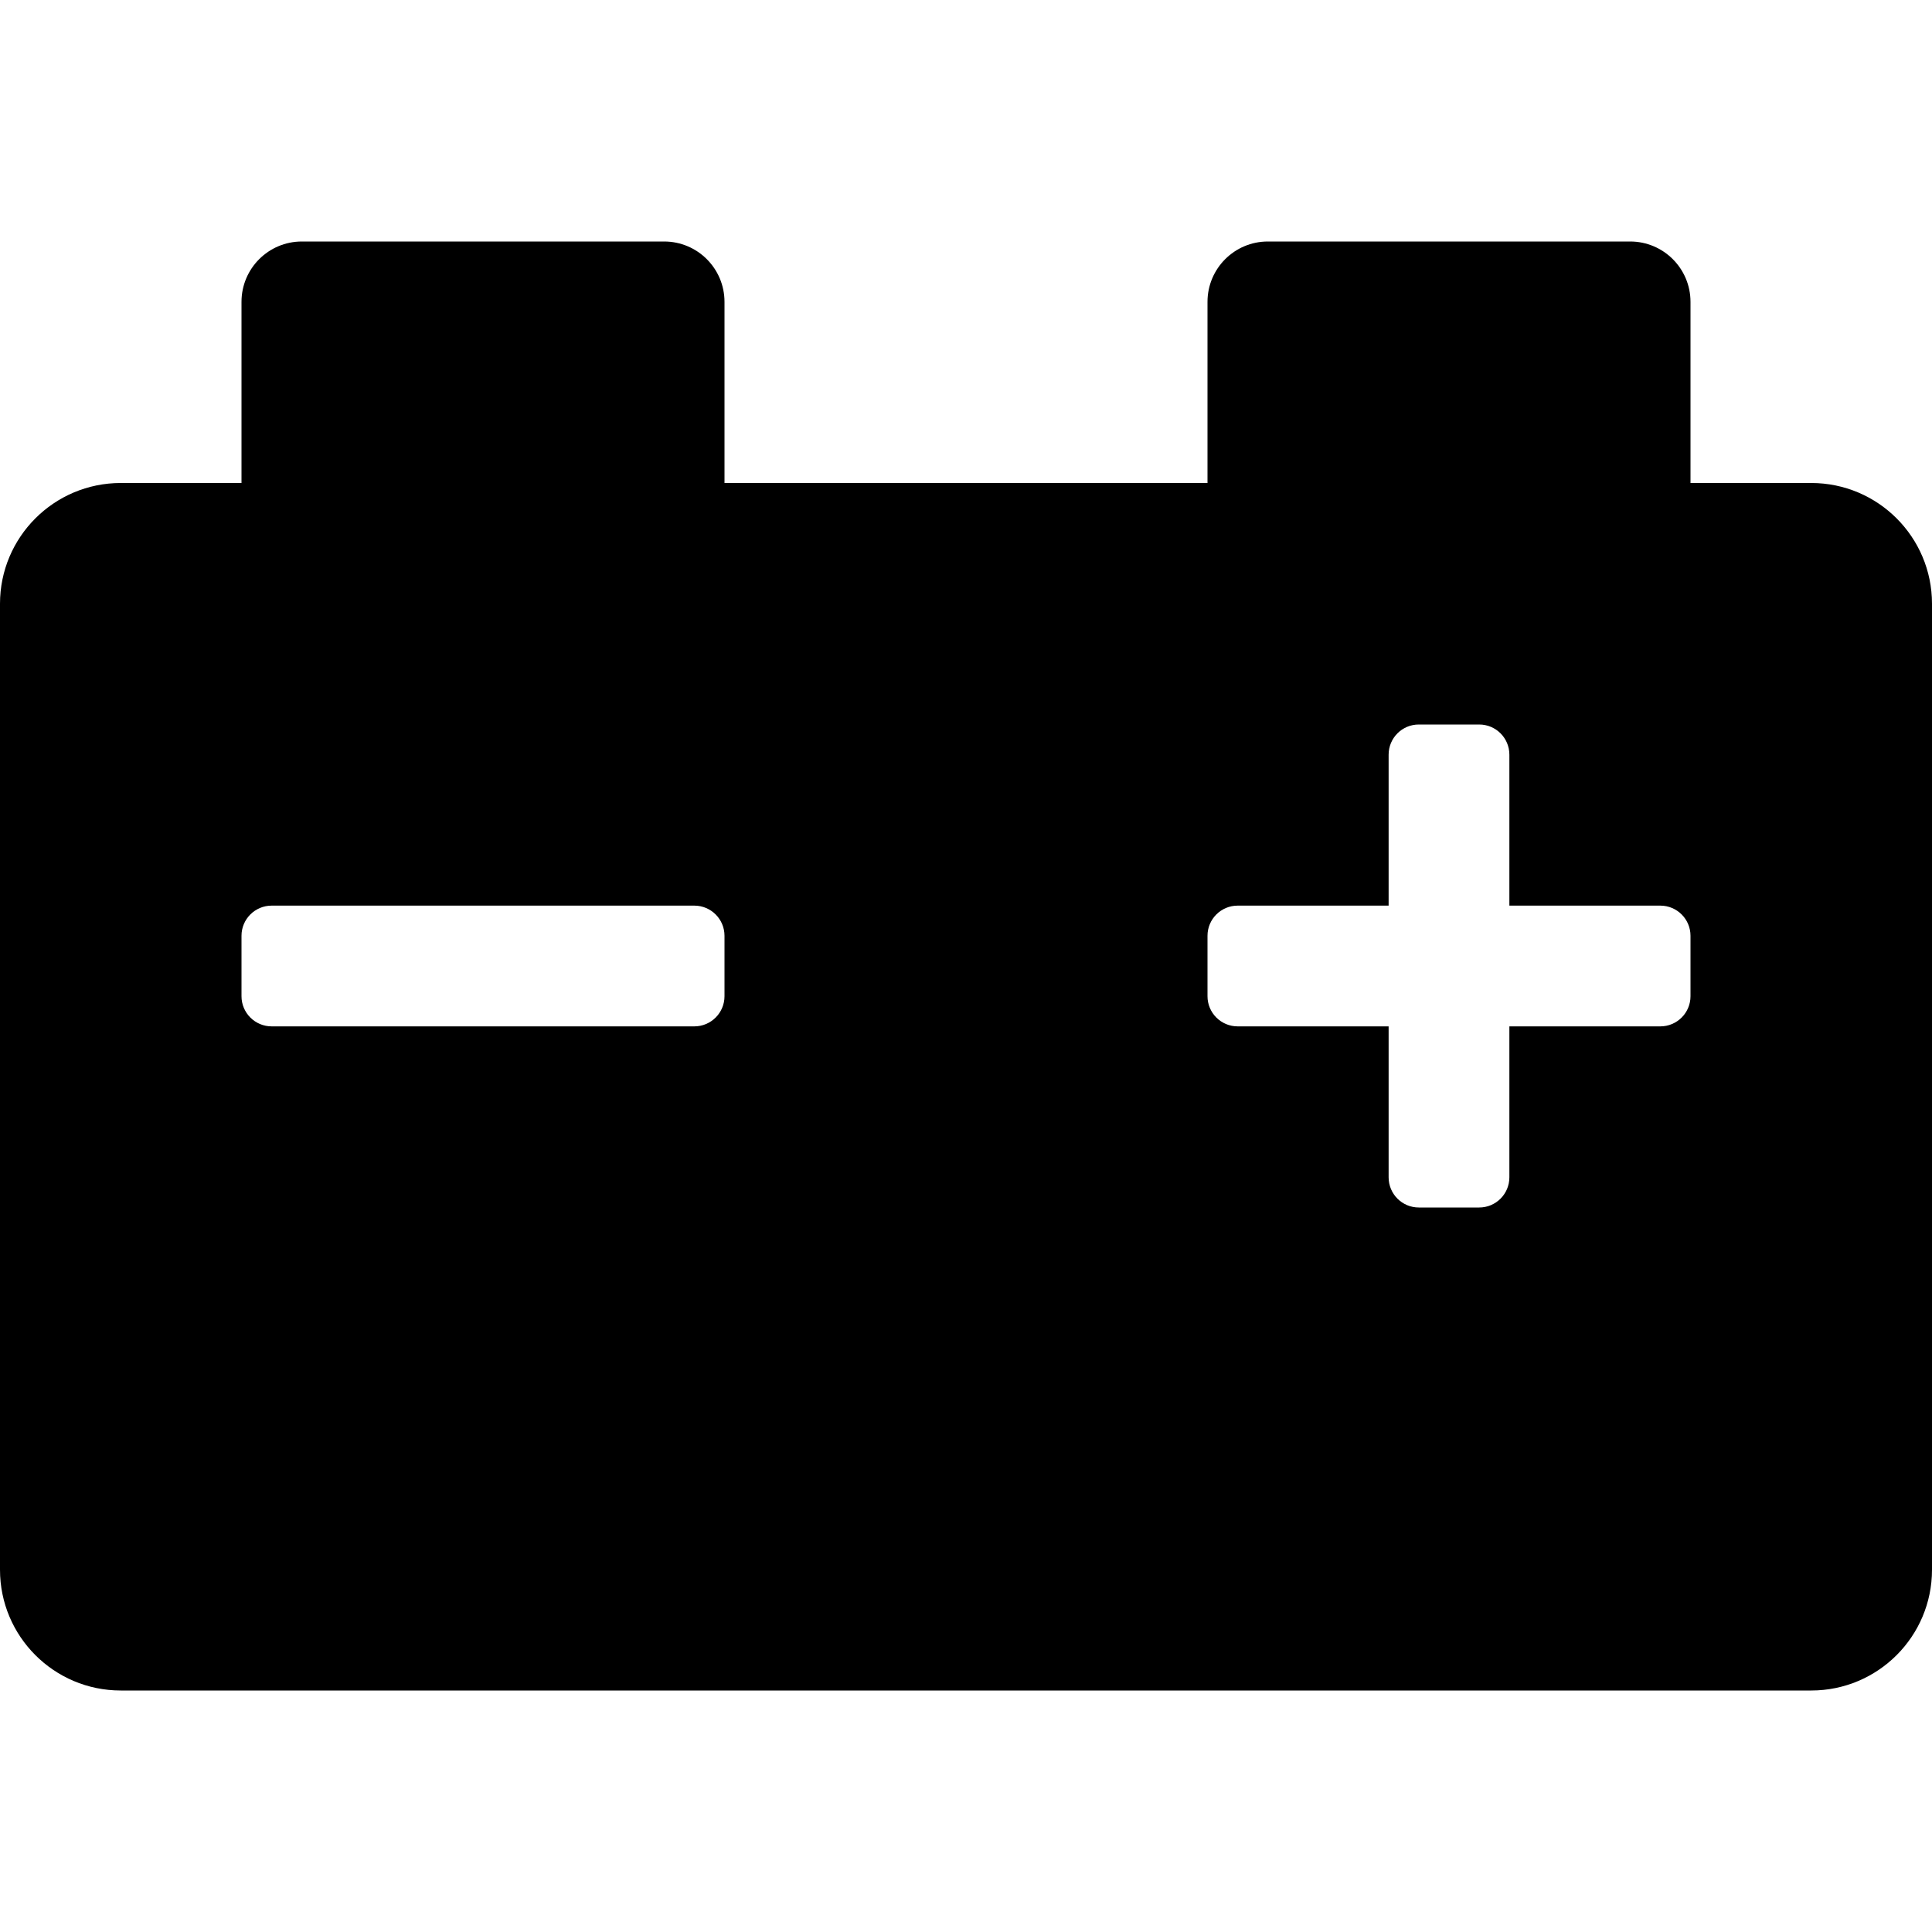
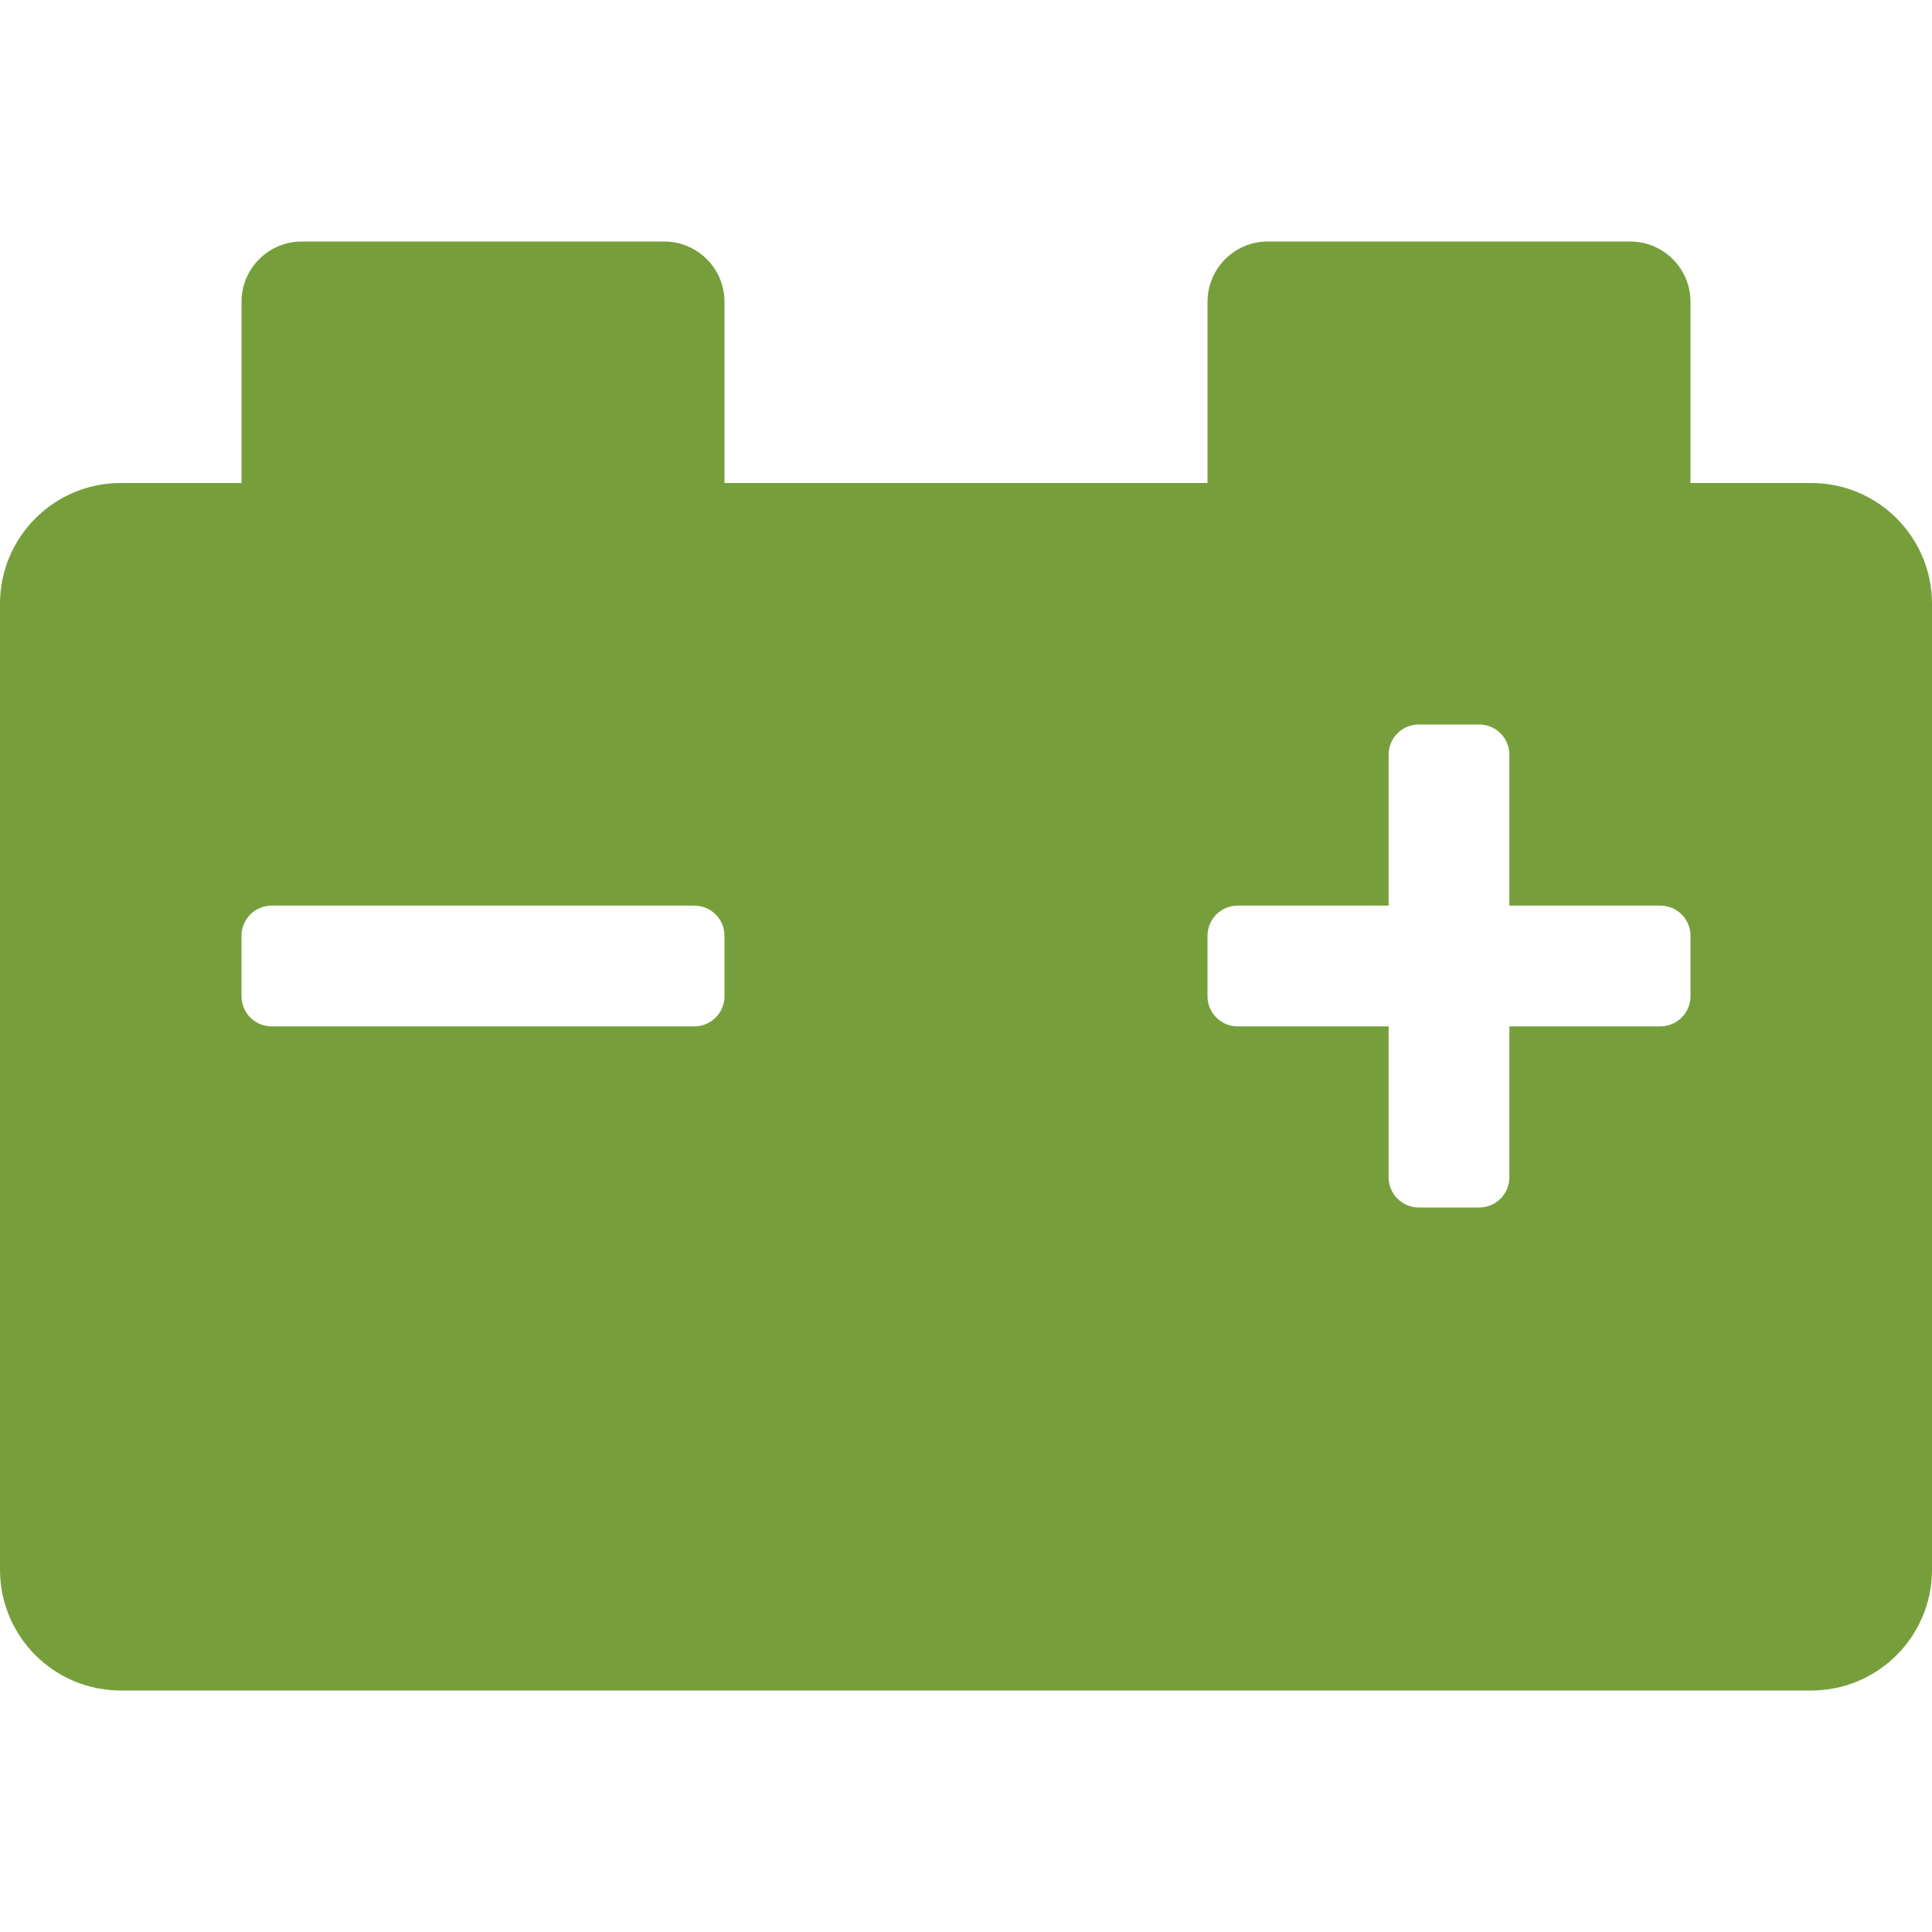
<svg xmlns="http://www.w3.org/2000/svg" viewBox="0 0 512 512">
-   <path d="M480 128h-32V80c0-8.84-7.16-16-16-16h-96c-8.84 0-16 7.16-16 16v48H192V80c0-8.84-7.16-16-16-16H80c-8.84 0-16 7.16-16 16v48H32c-17.67 0-32 14.33-32 32v256c0 17.67 14.33 32 32 32h448c17.67 0 32-14.33 32-32V160c0-17.67-14.33-32-32-32zM192 264c0 4.42-3.58 8-8 8H72c-4.42 0-8-3.58-8-8v-16c0-4.42 3.58-8 8-8h112c4.42 0 8 3.58 8 8v16zm256 0c0 4.42-3.58 8-8 8h-40v40c0 4.42-3.58 8-8 8h-16c-4.42 0-8-3.58-8-8v-40h-40c-4.42 0-8-3.58-8-8v-16c0-4.42 3.58-8 8-8h40v-40c0-4.42 3.58-8 8-8h16c4.42 0 8 3.58 8 8v40h40c4.42 0 8 3.58 8 8v16z" />
+   <path fill="#769f3c" d="M480 128h-32V80c0-8.84-7.16-16-16-16h-96c-8.84 0-16 7.16-16 16v48H192V80c0-8.84-7.16-16-16-16H80c-8.84 0-16 7.16-16 16v48H32c-17.67 0-32 14.33-32 32v256c0 17.67 14.33 32 32 32h448c17.67 0 32-14.33 32-32V160c0-17.67-14.33-32-32-32zM192 264c0 4.42-3.58 8-8 8H72c-4.42 0-8-3.58-8-8v-16c0-4.42 3.58-8 8-8h112c4.42 0 8 3.58 8 8v16zm256 0c0 4.42-3.58 8-8 8h-40v40c0 4.42-3.58 8-8 8h-16c-4.42 0-8-3.58-8-8v-40h-40c-4.42 0-8-3.58-8-8v-16c0-4.42 3.58-8 8-8h40v-40c0-4.42 3.58-8 8-8h16c4.42 0 8 3.58 8 8v40h40c4.42 0 8 3.58 8 8v16z" />
</svg>
